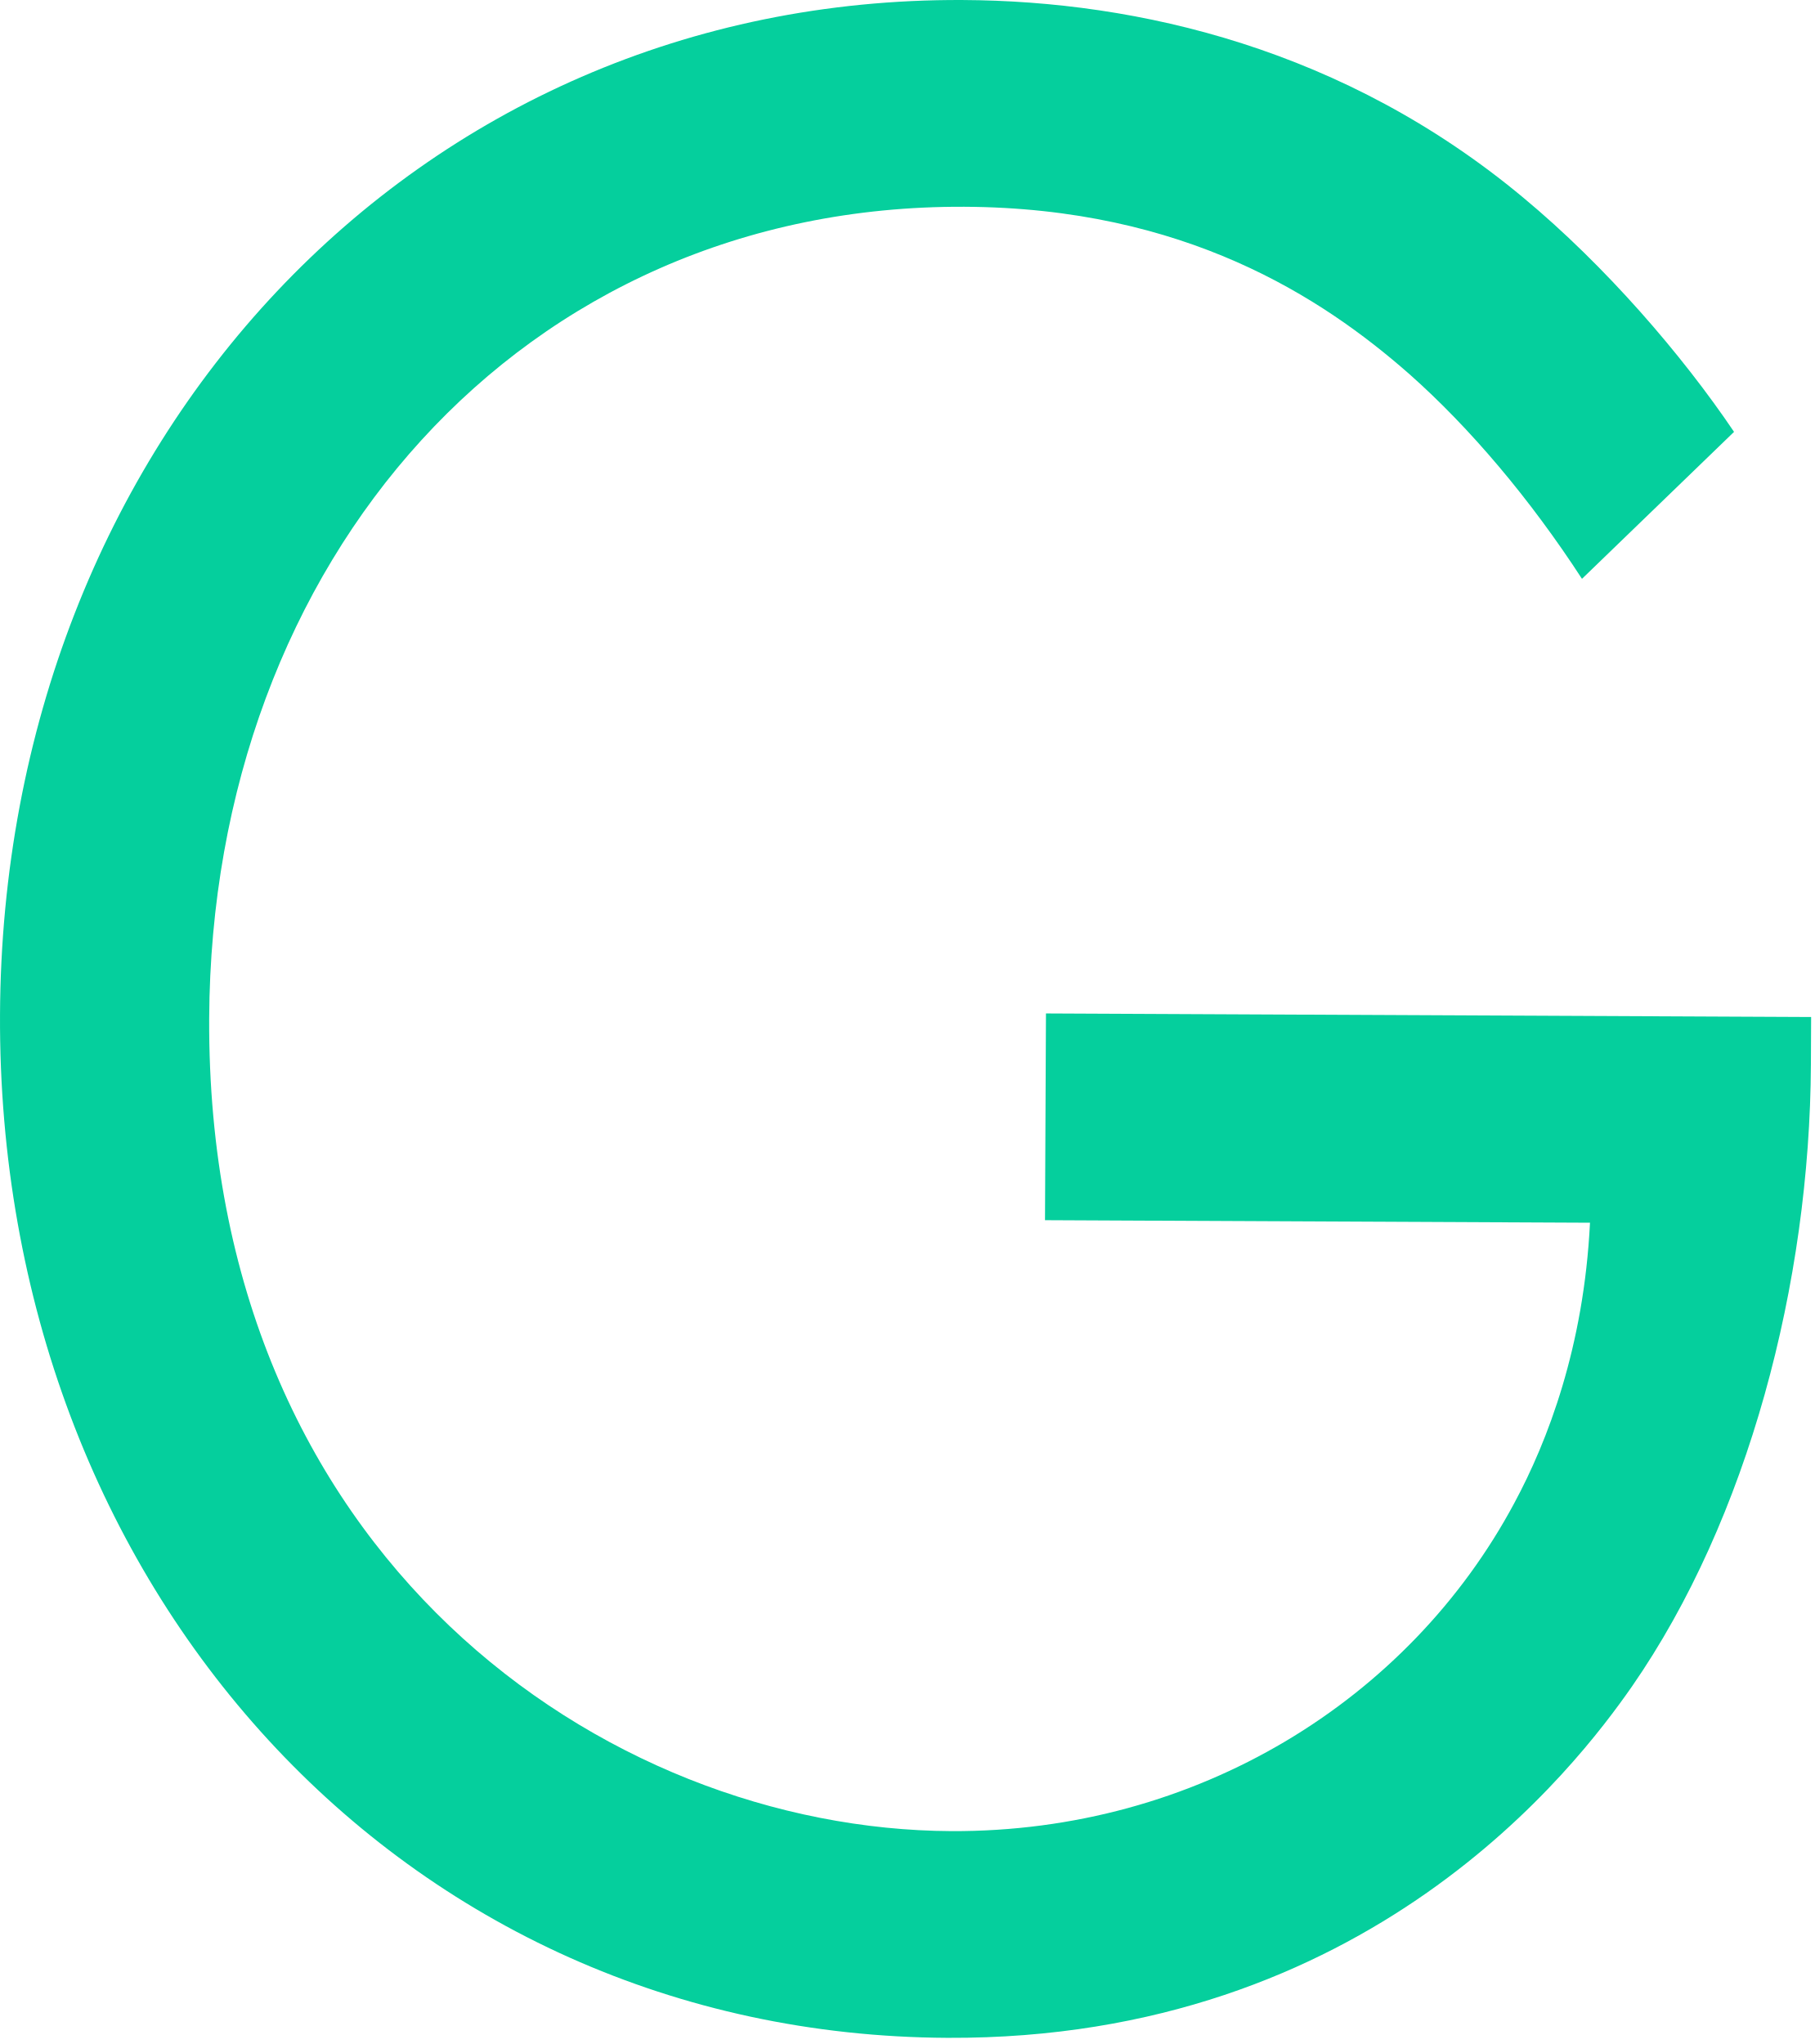
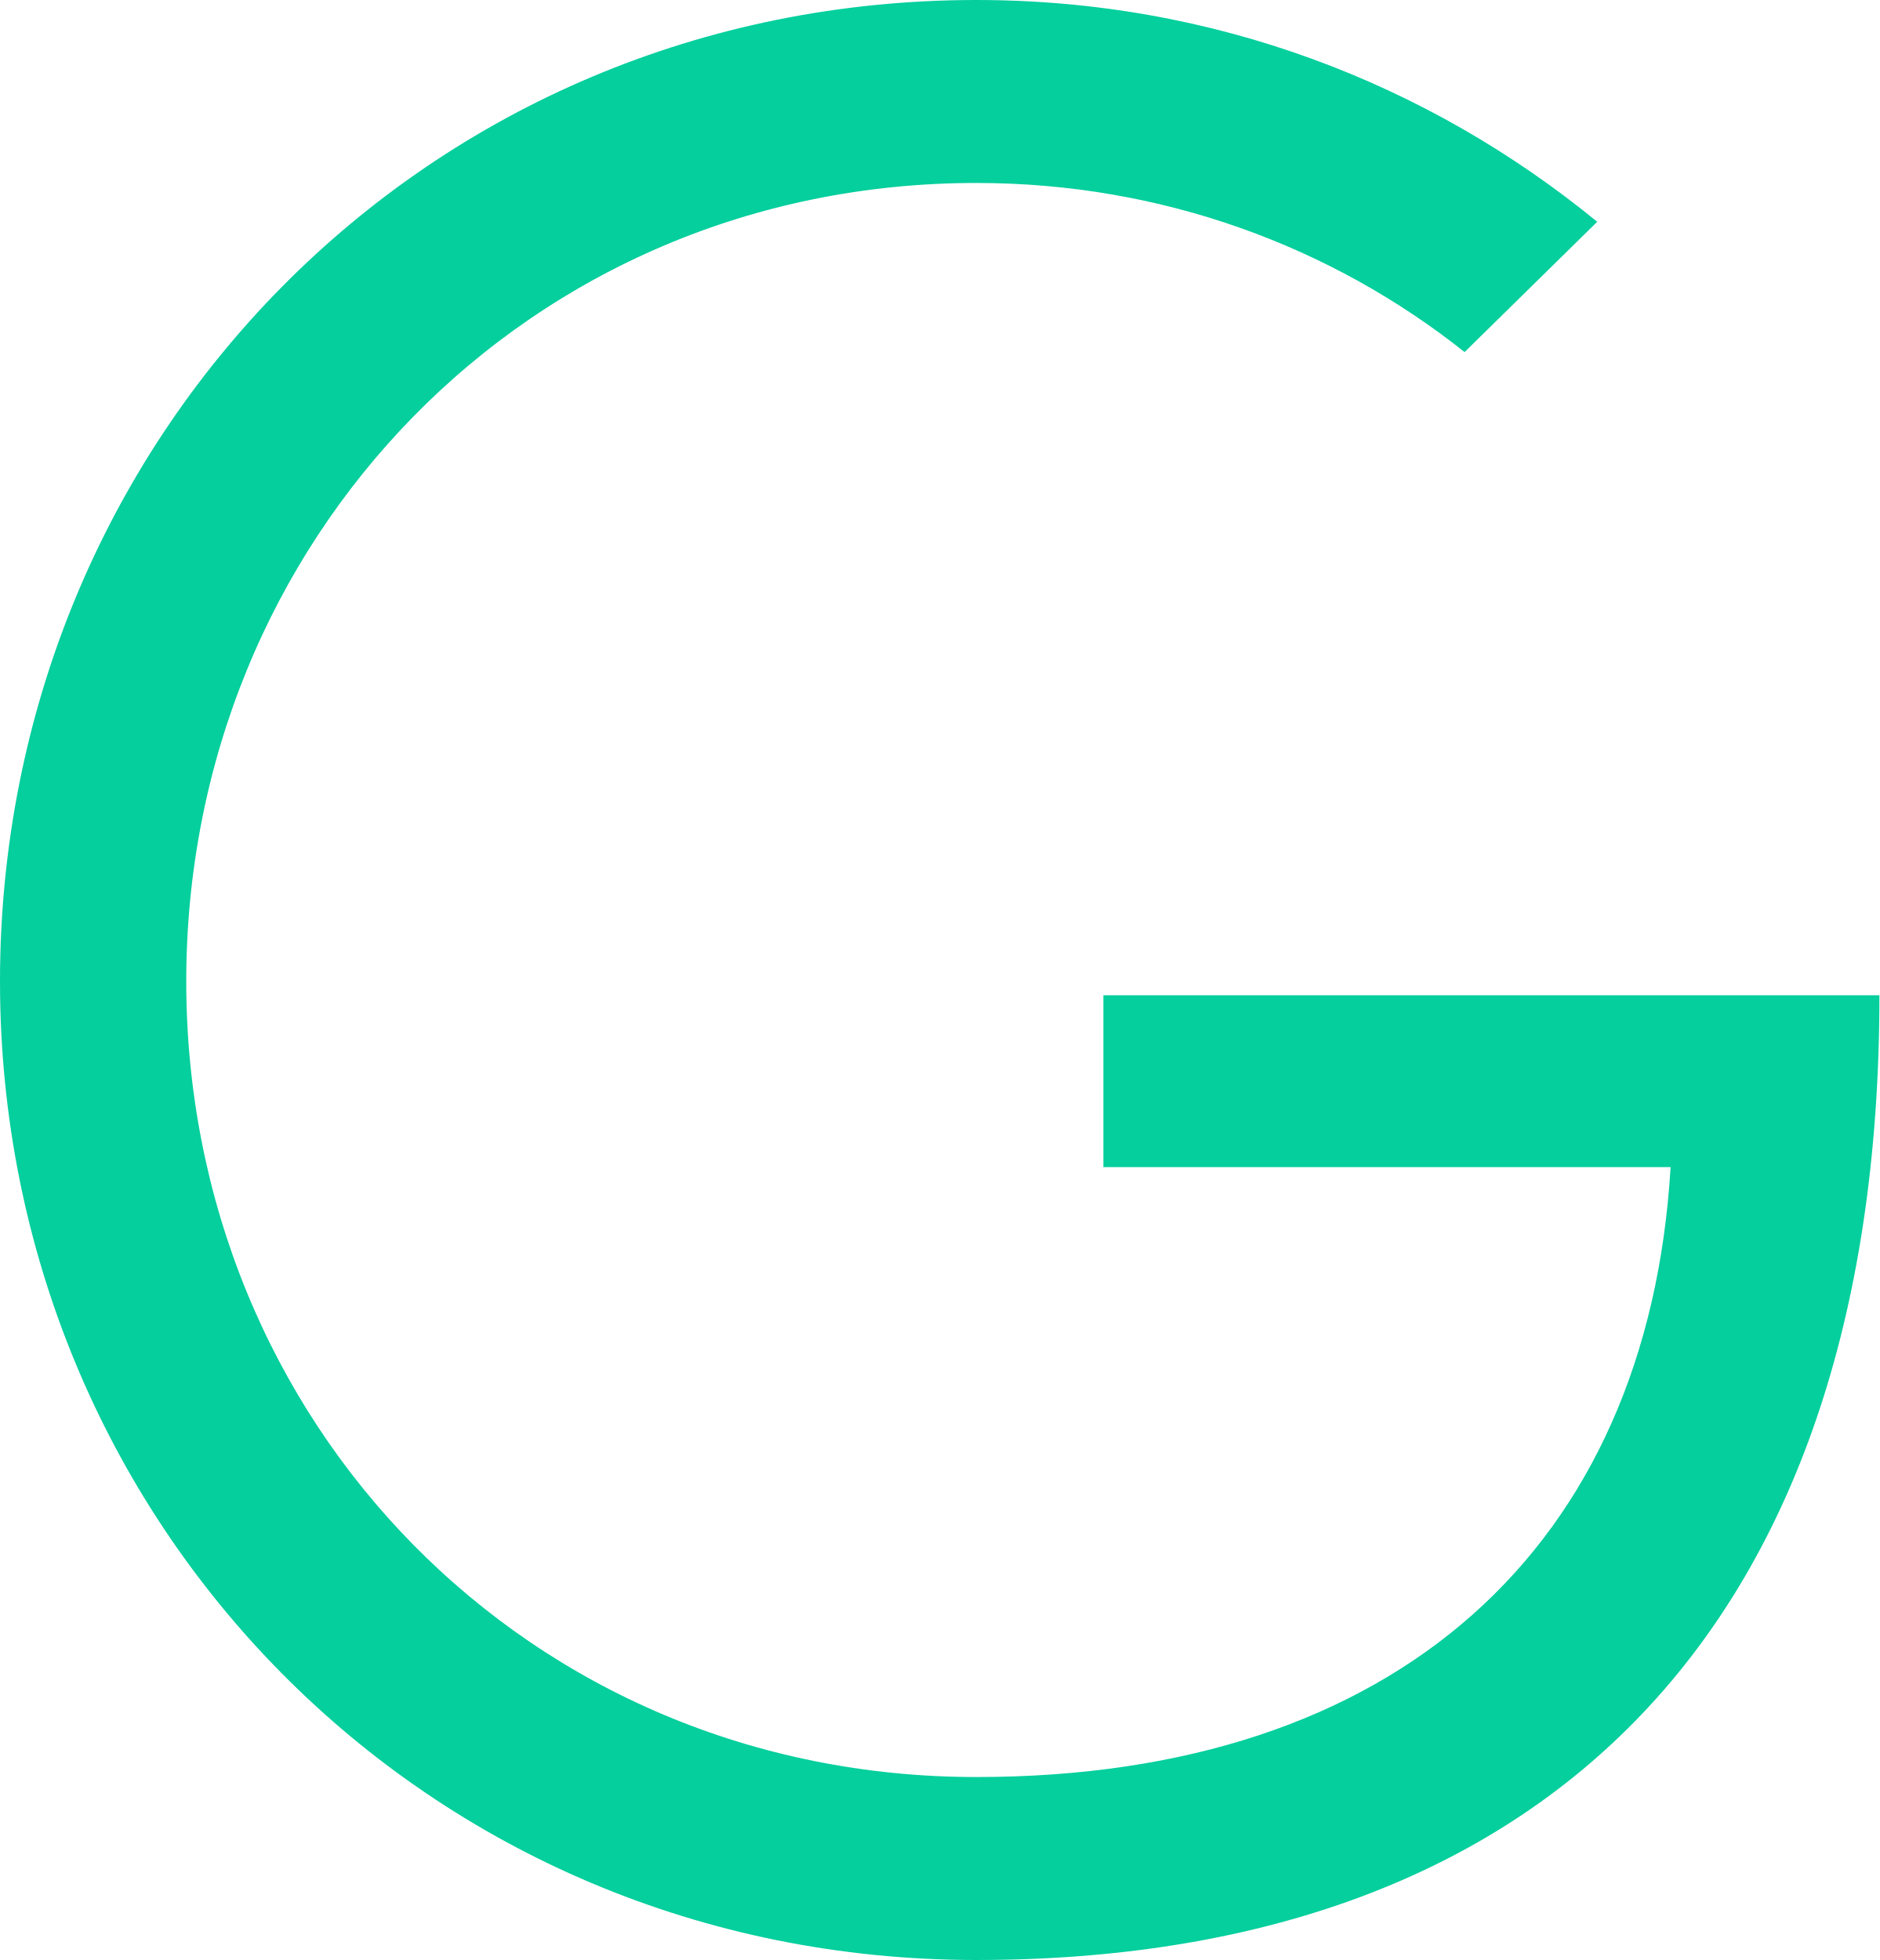
- <svg xmlns="http://www.w3.org/2000/svg" width="111px" height="125px" viewBox="0 0 111 125" version="1.1">
-   <defs />
+ <svg xmlns="http://www.w3.org/2000/svg" width="140px" height="146px" viewBox="0 0 140 146" version="1.1">
  <g id="Page-1" stroke="none" stroke-width="1" fill="none" fill-rule="evenodd">
-     <path d="M63.968,61.977 L110.763,62.195 L110.75,65.085 C110.688,78.451 106.917,92.882 99.8,103.144 C96.41,108.005 83.707,124.744 57.952,124.623 C24.623,124.468 -0.162,97.079 0.001,62.04 C0.164,27 25.373,-0.155 58.87,0.001 C69.643,0.051 82.255,3 93.154,12.082 C98.184,16.259 102.872,21.7 106.049,26.411 L96.749,35.398 C93.573,30.507 89.89,26.155 86.202,22.886 C80.837,18.166 72.446,12.707 58.98,12.645 C31.879,12.519 12.924,34.285 12.793,62.28 C12.64,95.152 36.97,111.883 58.18,111.981 C73.161,112.051 86.16,103.984 92.614,91.913 C94.651,88.129 96.866,82.36 97.239,74.775 L63.909,74.62 L63.968,61.977 Z" id="Fill-10" fill="#05CF9D" />
+     <path d="M82.192,74.136 L82.192,86.939 L124.444,86.939 C122.763,115.231 104.054,132.371 72.733,132.371 C39.309,132.371 13.874,105.938 13.874,73.103 C13.874,40.269 39.309,13.629 72.733,13.629 C86.607,13.629 99.219,18.379 109.099,26.226 L118.979,16.521 C106.366,6.195 90.39,0 72.733,0 C31.742,0 0,32.628 0,73.103 C0,113.372 31.742,146 72.733,146 C113.934,146 140,122.458 140,74.136 L82.192,74.136 Z" id="Path" fill="#05CF9D" />
  </g>
</svg>
